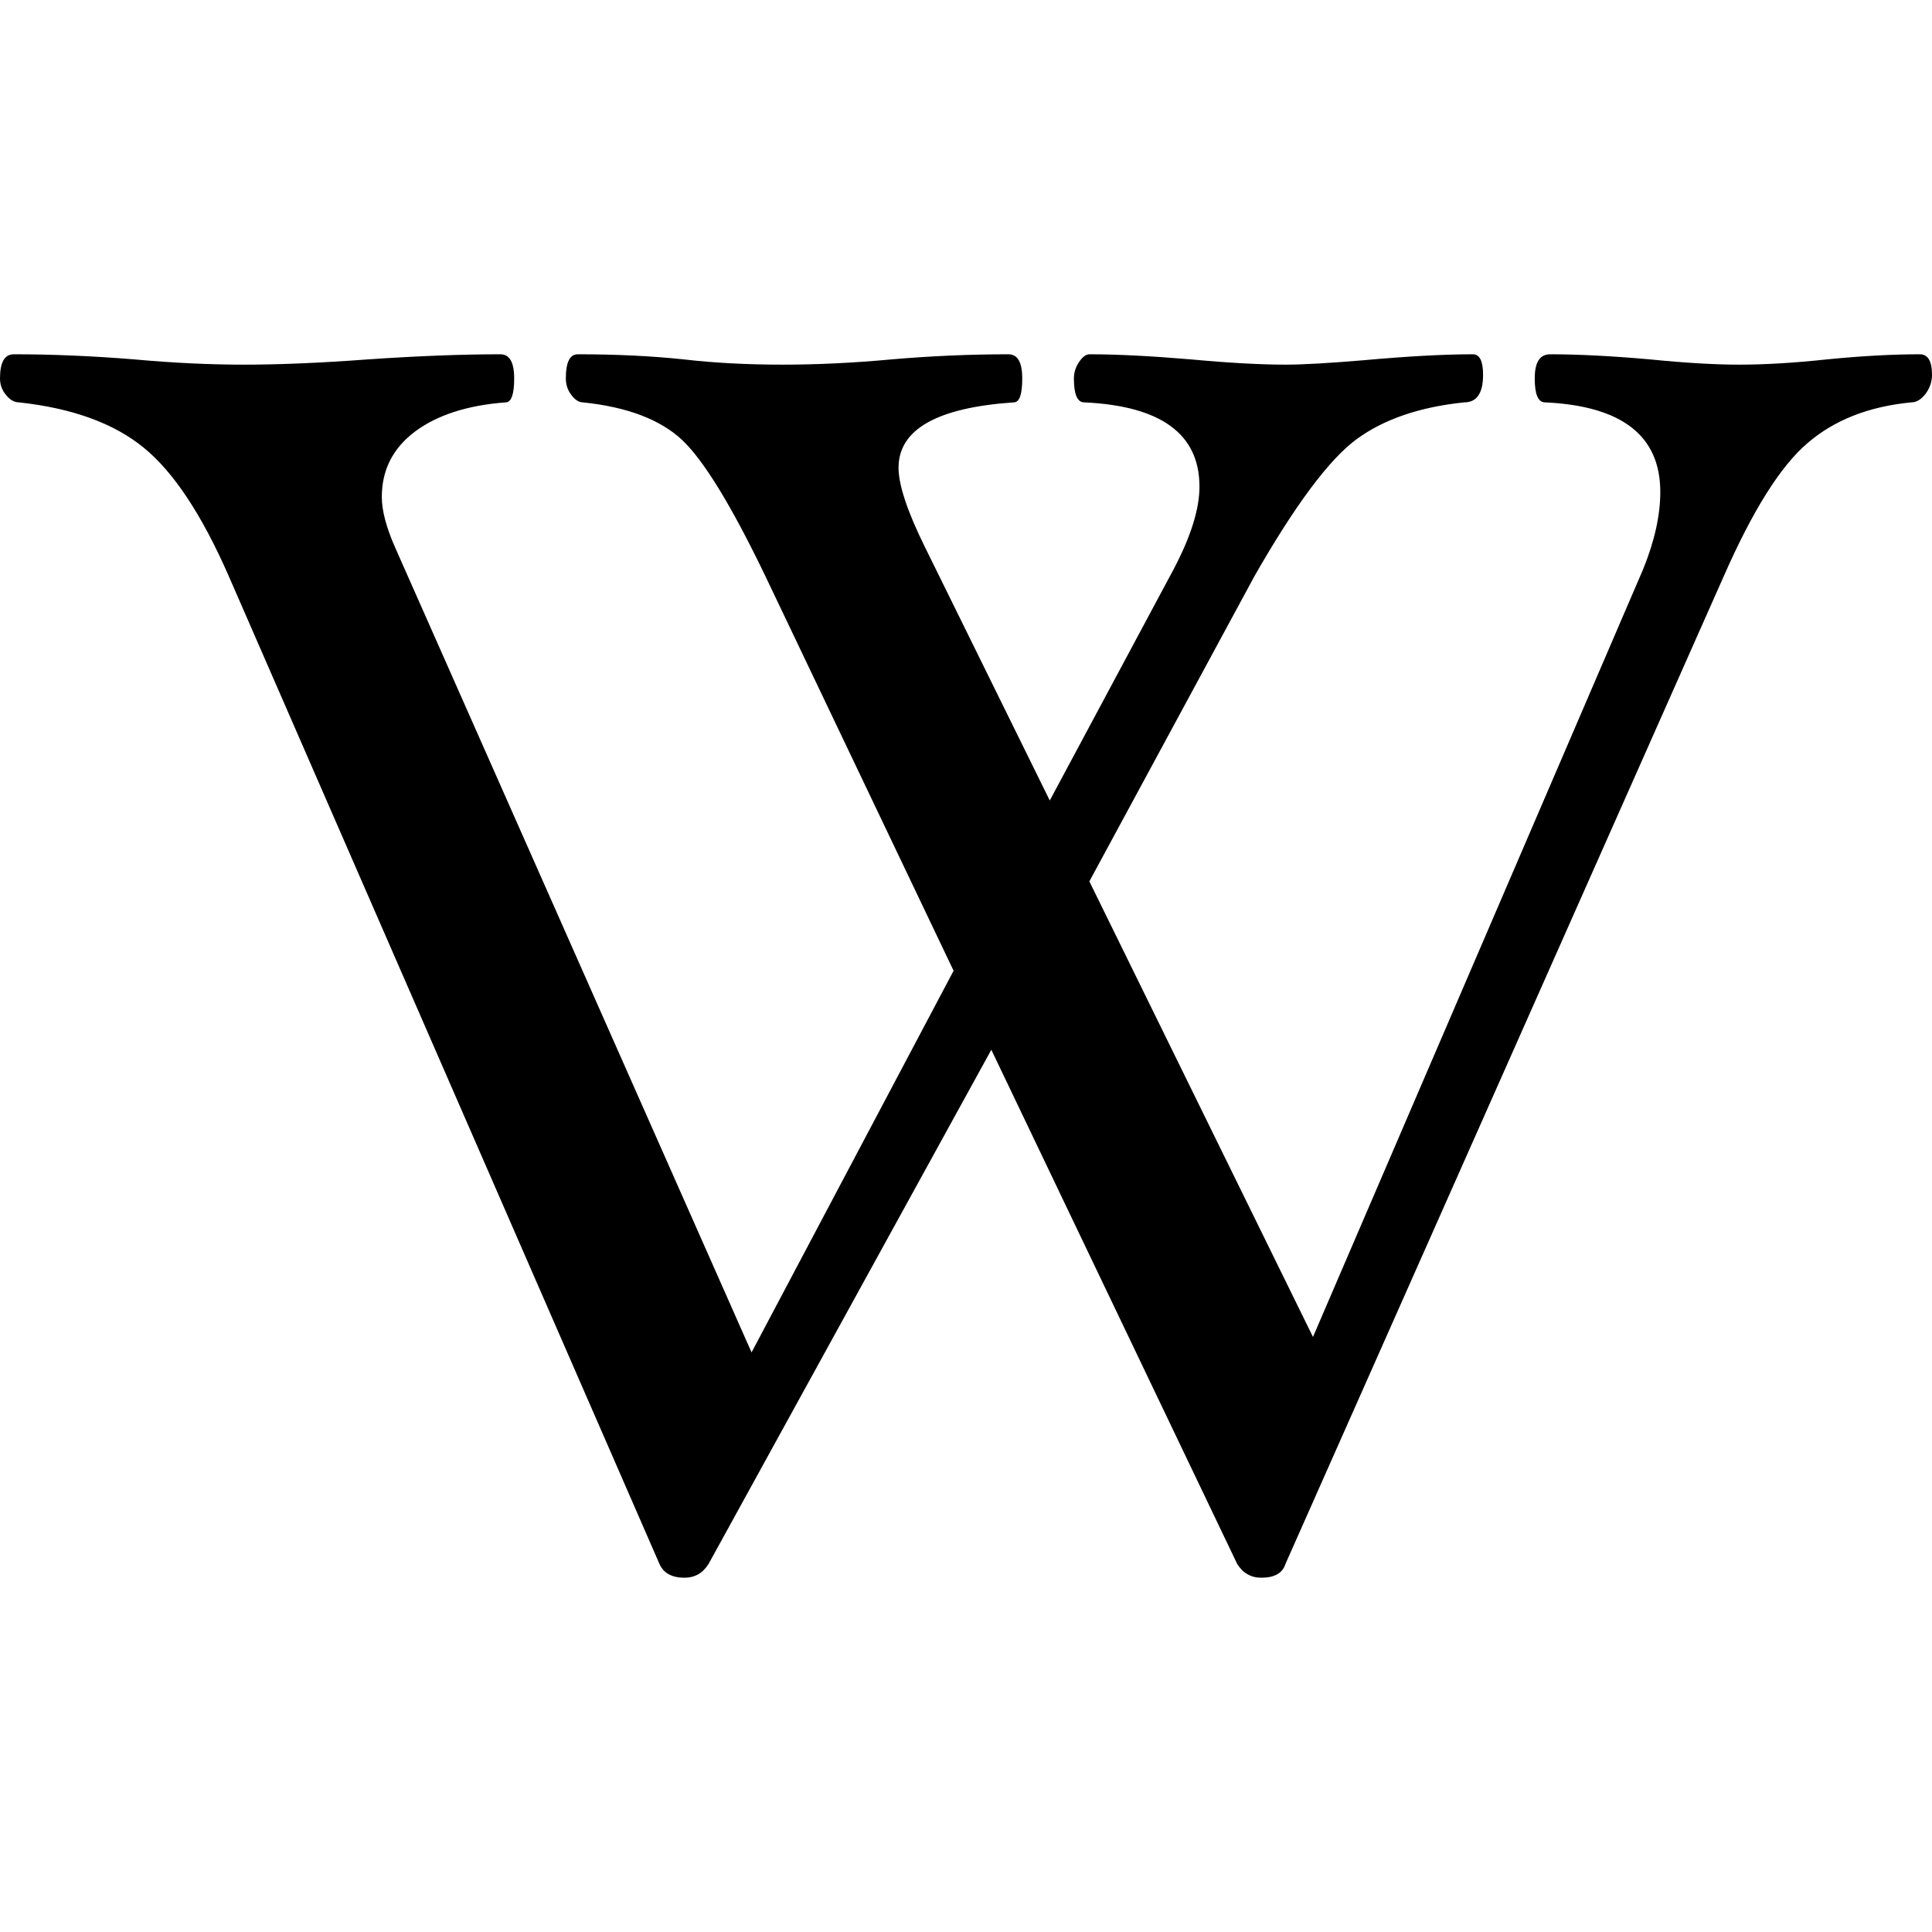
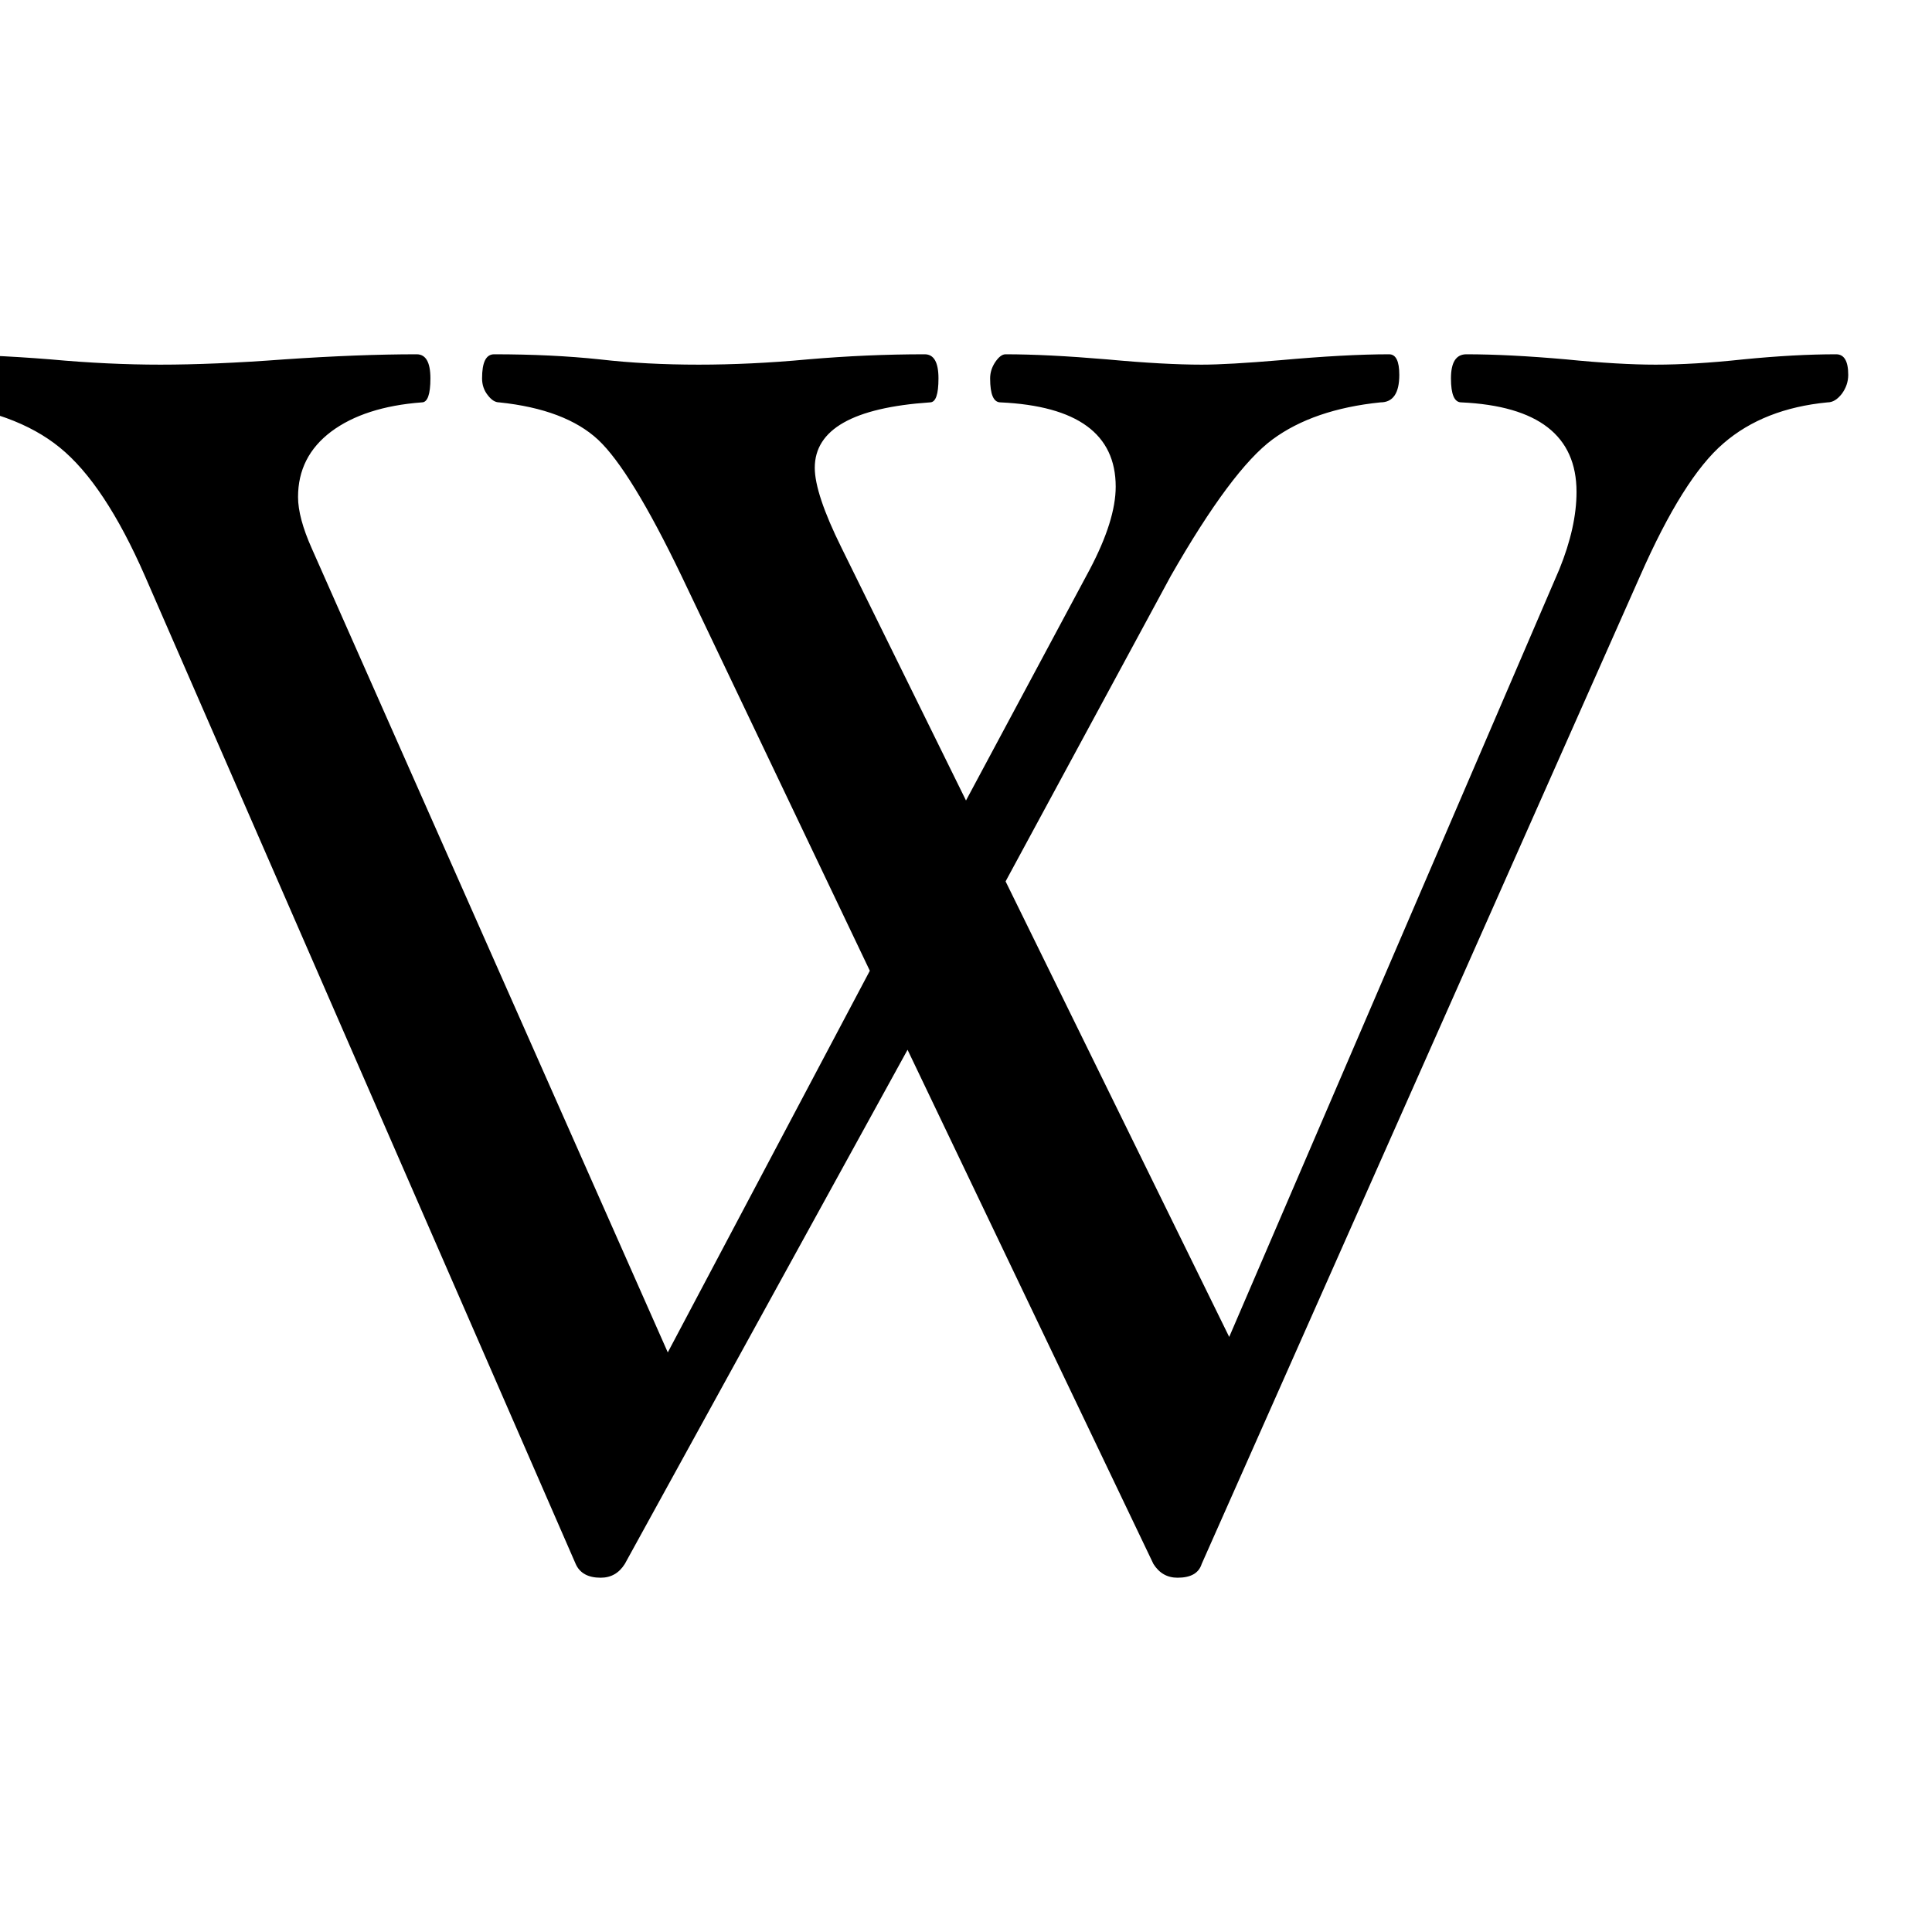
<svg xmlns="http://www.w3.org/2000/svg" viewBox="0 0 512 512">
-   <path d="M512,99.338C512,101.184 511.415,102.85 510.289,104.381 509.118,105.867 507.902,106.633 506.506,106.633 495.294,107.714 486.062,111.316 478.947,117.485 471.788,123.609 464.447,135.363 456.837,152.654L340.658,414.463C339.892,416.895 337.776,418.111 334.264,418.111 331.517,418.111 329.4,416.895 327.869,414.463L262.71,278.2 187.778,414.463C186.247,416.895 184.131,418.111 181.384,418.111 178.052,418.111 175.845,416.895 174.764,414.463L60.611,152.654C53.497,136.398 45.976,125.05 38.051,118.611 30.171,112.172 19.138,108.164 5.043,106.633 3.828,106.633 2.657,106.002 1.621,104.697 0.54,103.436 -0,101.95 -0,100.284 -0,96.006 1.216,93.889 3.647,93.889 13.824,93.889 24.452,94.339 35.574,95.24 45.886,96.186 55.613,96.636 64.709,96.636 73.986,96.636 84.928,96.186 97.537,95.24 110.731,94.339 122.439,93.889 132.616,93.889 135.047,93.889 136.263,96.006 136.263,100.284 136.263,104.516 135.498,106.633 134.012,106.633 123.835,107.398 115.819,110.01 109.965,114.378 104.111,118.791 101.184,124.555 101.184,131.715 101.184,135.363 102.4,139.911 104.832,145.359L199.171,358.4 252.713,257.261 202.819,152.654C193.858,134.012 186.472,121.943 180.709,116.54 174.945,111.181 166.209,107.849 154.501,106.633 153.42,106.633 152.429,106.002 151.439,104.697 150.448,103.436 149.953,101.95 149.953,100.284 149.953,96.006 150.988,93.889 153.15,93.889 163.327,93.889 172.648,94.339 181.159,95.24 189.354,96.186 198.09,96.636 207.367,96.636 216.463,96.636 226.1,96.186 236.277,95.24 246.769,94.339 257.081,93.889 267.258,93.889 269.689,93.889 270.905,96.006 270.905,100.284 270.905,104.516 270.185,106.633 268.654,106.633 248.3,108.029 238.123,113.793 238.123,123.97 238.123,128.518 240.464,135.588 245.193,145.134L278.2,212.14 311.028,150.853C315.576,142.207 317.872,134.912 317.872,128.968 317.872,115.009 307.695,107.579 287.341,106.633 285.495,106.633 284.595,104.516 284.595,100.284 284.595,98.752 285.045,97.312 285.945,95.961 286.891,94.565 287.792,93.889 288.692,93.889 295.987,93.889 304.948,94.339 315.576,95.24 325.753,96.186 334.128,96.636 340.658,96.636 345.341,96.636 352.276,96.231 361.372,95.465 372.9,94.43 382.582,93.889 390.327,93.889 392.128,93.889 393.029,95.69 393.029,99.338 393.029,104.201 391.363,106.633 388.03,106.633 376.187,107.849 366.641,111.136 359.436,116.45 352.231,121.763 343.225,133.831 332.462,152.654L288.692,233.575 347.953,354.302 435.448,150.853C438.465,143.423 439.996,136.578 439.996,130.364 439.996,115.459 429.819,107.579 409.465,106.633 407.619,106.633 406.718,104.516 406.718,100.284 406.718,96.006 408.069,93.889 410.816,93.889 418.246,93.889 427.072,94.339 437.249,95.24 446.66,96.186 454.586,96.636 460.935,96.636 467.645,96.636 475.39,96.186 484.171,95.24 493.312,94.339 501.508,93.889 508.803,93.889 510.919,93.889 512,95.69 512,99.338z" />
+   <path d="M489.8 99.338c0 1.846 -0.585 3.512 -1.711 5.043 -1.171 1.486 -2.387 2.252 -3.783 2.252 -11.212 1.081 -20.444 4.683 -27.559 10.852 -7.159 6.124 -14.5 17.878 -22.11 35.169L318.458 414.463c-0.766 2.432 -2.882 3.648 -6.394 3.648 -2.747 0 -4.864 -1.216 -6.395 -3.648L240.51 278.2 165.578 414.463c-1.531 2.432 -3.647 3.648 -6.394 3.648 -3.332 0 -5.539 -1.216 -6.62 -3.648L38.411 152.654c-7.114 -16.256 -14.635 -27.604 -22.56 -34.043 -7.88 -6.439 -18.913 -10.447 -33.008 -11.978 -1.215 0 -2.386 -0.631 -3.422 -1.936 -1.081 -1.261 -1.621 -2.747 -1.621 -4.413 0 -4.278 1.216 -6.395 3.647 -6.395 10.177 0 20.805 0.45 31.927 1.351 10.312 0.946 20.039 1.396 29.135 1.396 9.277 0 20.219 -0.45 32.828 -1.396 13.194 -0.901 24.902 -1.351 35.079 -1.351 2.431 0 3.647 2.117 3.647 6.395 0 4.232 -0.765 6.349 -2.251 6.349 -10.177 0.765 -18.193 3.377 -24.047 7.745 -5.854 4.413 -8.781 10.177 -8.781 17.337 0 3.648 1.216 8.196 3.648 13.644L176.971 358.4 230.513 257.261 180.619 152.654c-8.961 -18.642 -16.347 -30.711 -22.11 -36.114 -5.764 -5.359 -14.5 -8.691 -26.208 -9.907 -1.081 0 -2.072 -0.631 -3.062 -1.936 -0.991 -1.261 -1.486 -2.747 -1.486 -4.413 0 -4.278 1.035 -6.395 3.197 -6.395 10.177 0 19.498 0.45 28.009 1.351 8.195 0.946 16.931 1.396 26.208 1.396 9.096 0 18.733 -0.45 28.91 -1.396 10.492 -0.901 20.804 -1.351 30.981 -1.351 2.431 0 3.647 2.117 3.647 6.395 0 4.232 -0.72 6.349 -2.251 6.349 -20.354 1.396 -30.531 7.16 -30.531 17.337 0 4.548 2.341 11.618 7.07 21.164L256 212.14 288.828 150.853c4.548 -8.646 6.844 -15.941 6.844 -21.885 0 -13.959 -10.177 -21.389 -30.531 -22.335 -1.846 0 -2.746 -2.117 -2.746 -6.349 0 -1.532 0.45 -2.972 1.35 -4.323 0.946 -1.396 1.847 -2.072 2.747 -2.072 7.295 0 16.256 0.45 26.884 1.351 10.177 0.946 18.552 1.396 25.082 1.396 4.683 0 11.618 -0.405 20.714 -1.171 11.528 -1.035 21.21 -1.576 28.955 -1.576 1.801 0 2.702 1.801 2.702 5.449 0 4.863 -1.666 7.295 -4.999 7.295 -11.843 1.216 -21.389 4.503 -28.594 9.817 -7.205 5.313 -16.211 17.381 -26.974 36.204l-43.77 80.921 59.261 120.727 87.495 -203.449c3.017 -7.43 4.548 -14.275 4.548 -20.489 0 -14.905 -10.177 -22.785 -30.531 -23.731 -1.846 0 -2.747 -2.117 -2.747 -6.349 0 -4.278 1.351 -6.395 4.098 -6.395 7.43 0 16.256 0.45 26.433 1.351 9.411 0.946 17.337 1.396 23.686 1.396 6.71 0 14.455 -0.45 23.236 -1.396 9.141 -0.901 17.337 -1.351 24.632 -1.351 2.116 0 3.197 1.801 3.197 5.449z" />
</svg>
